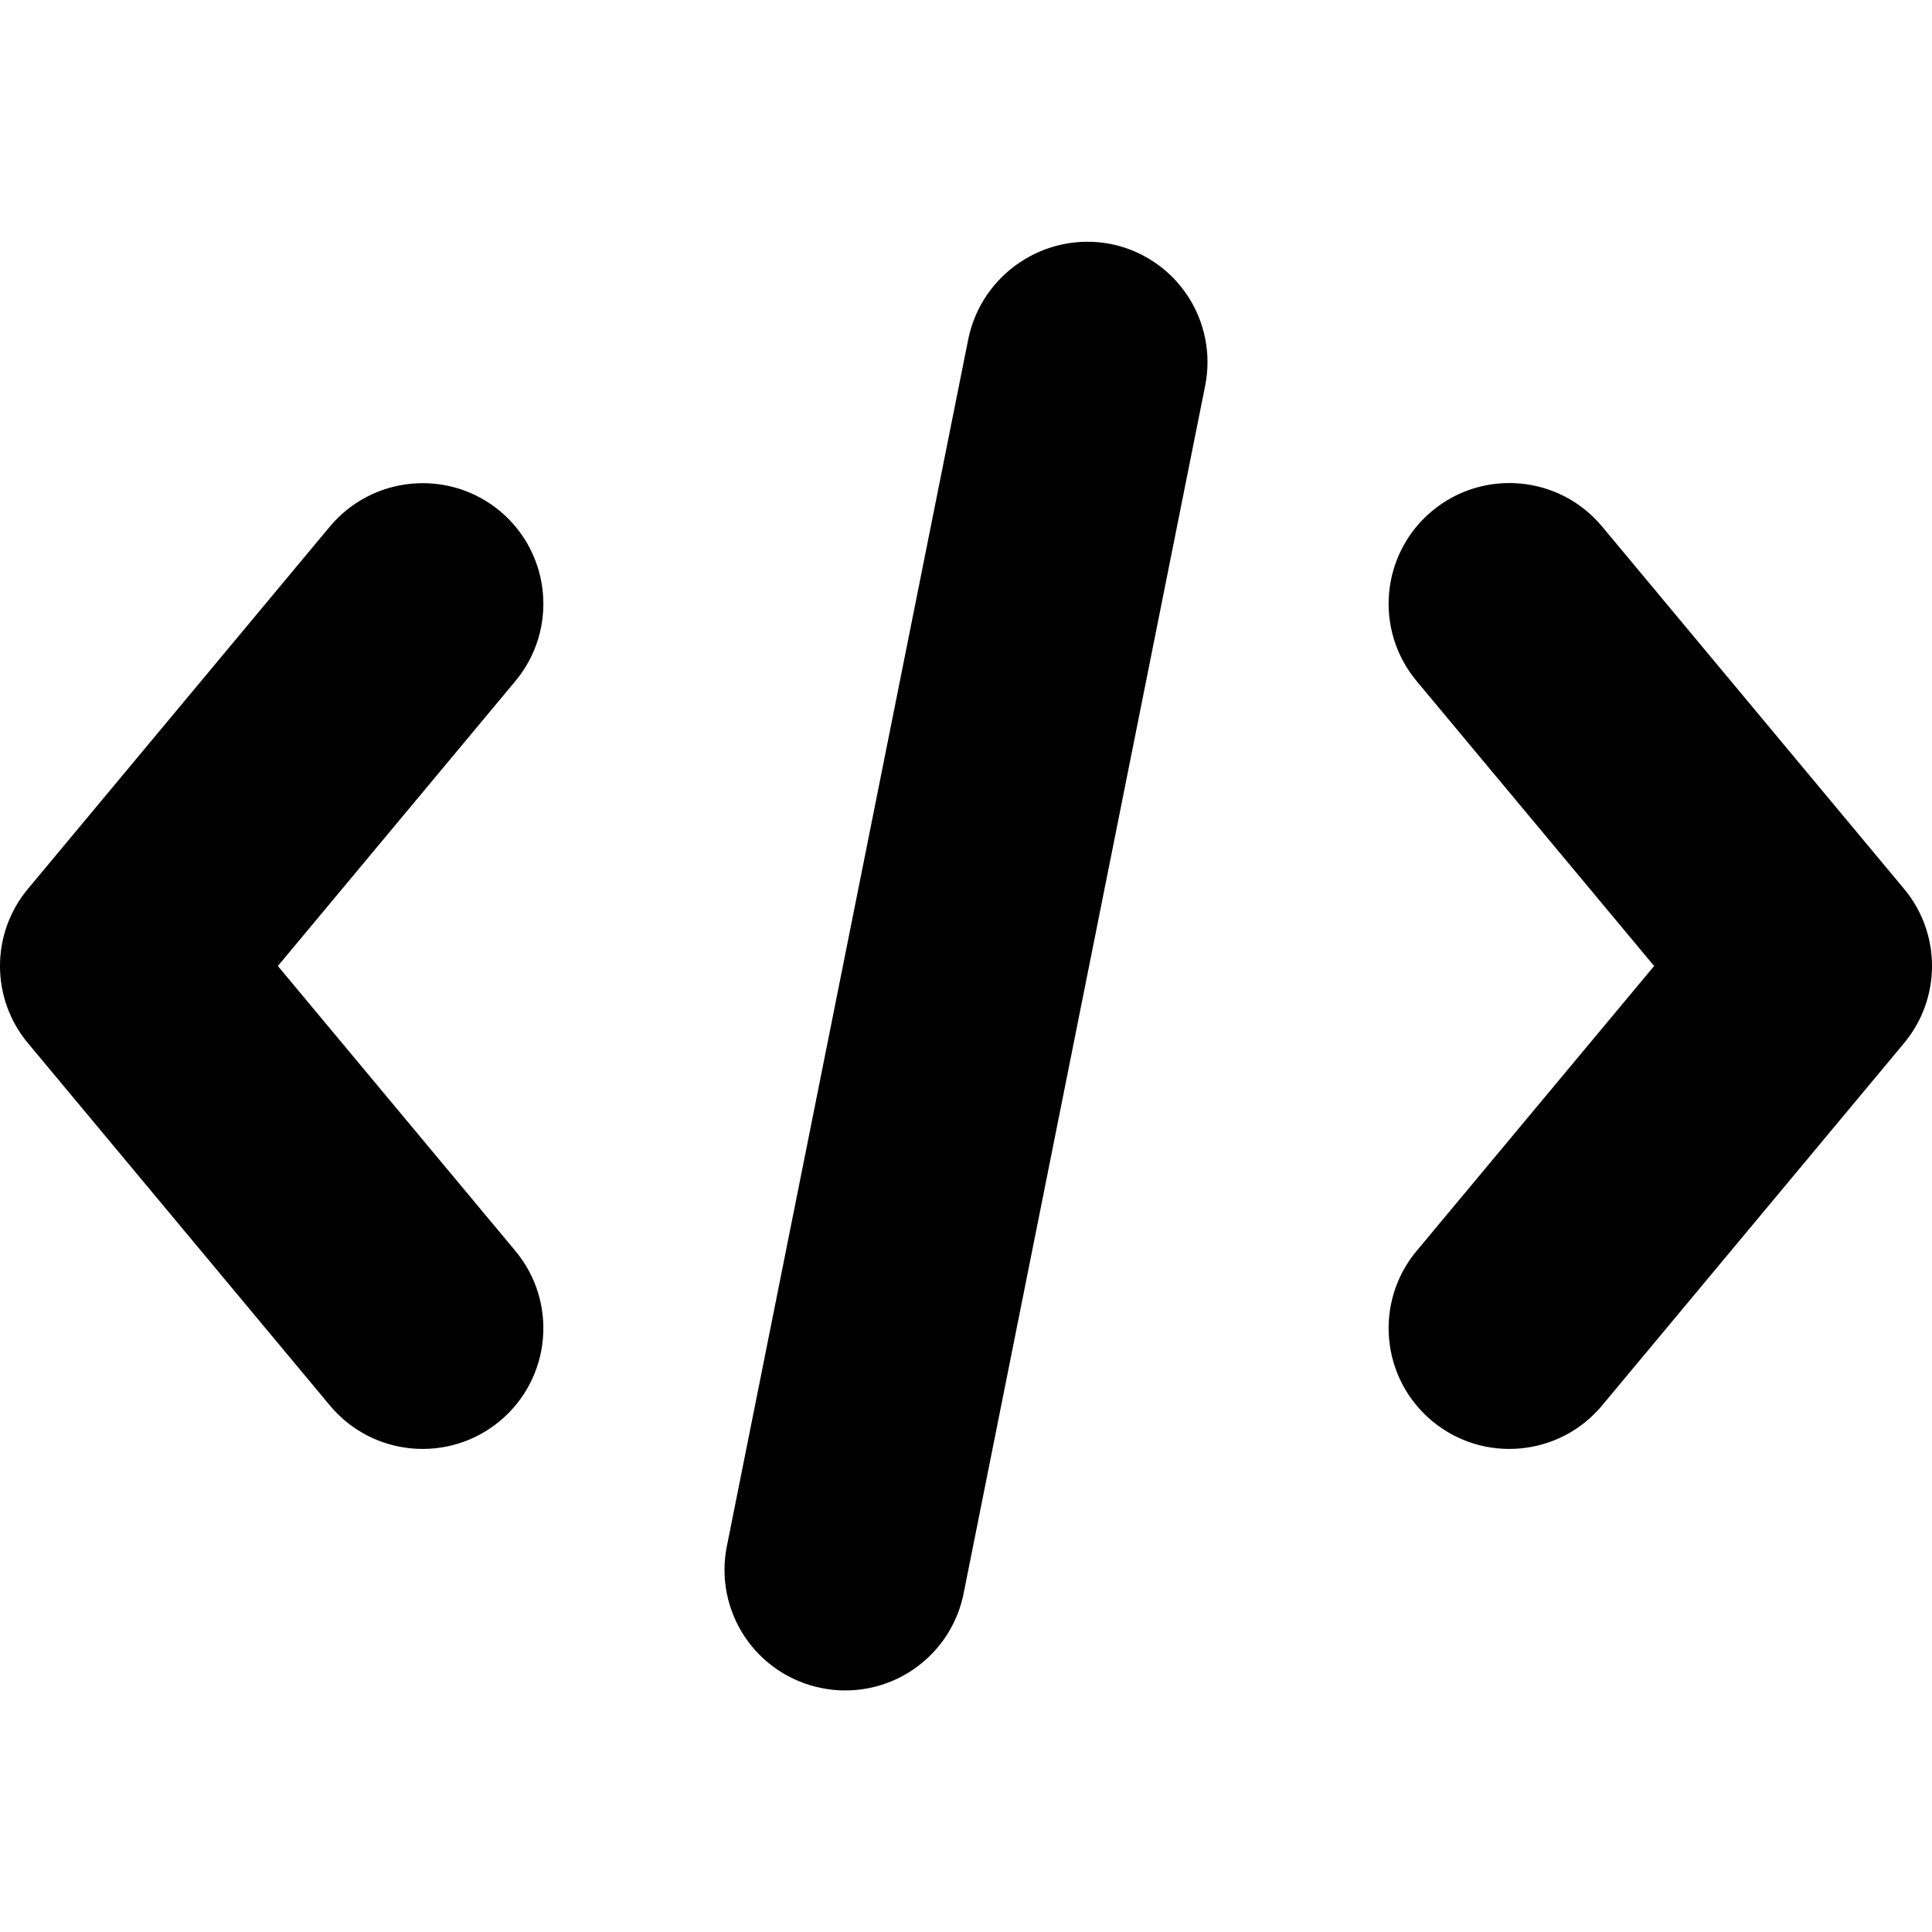
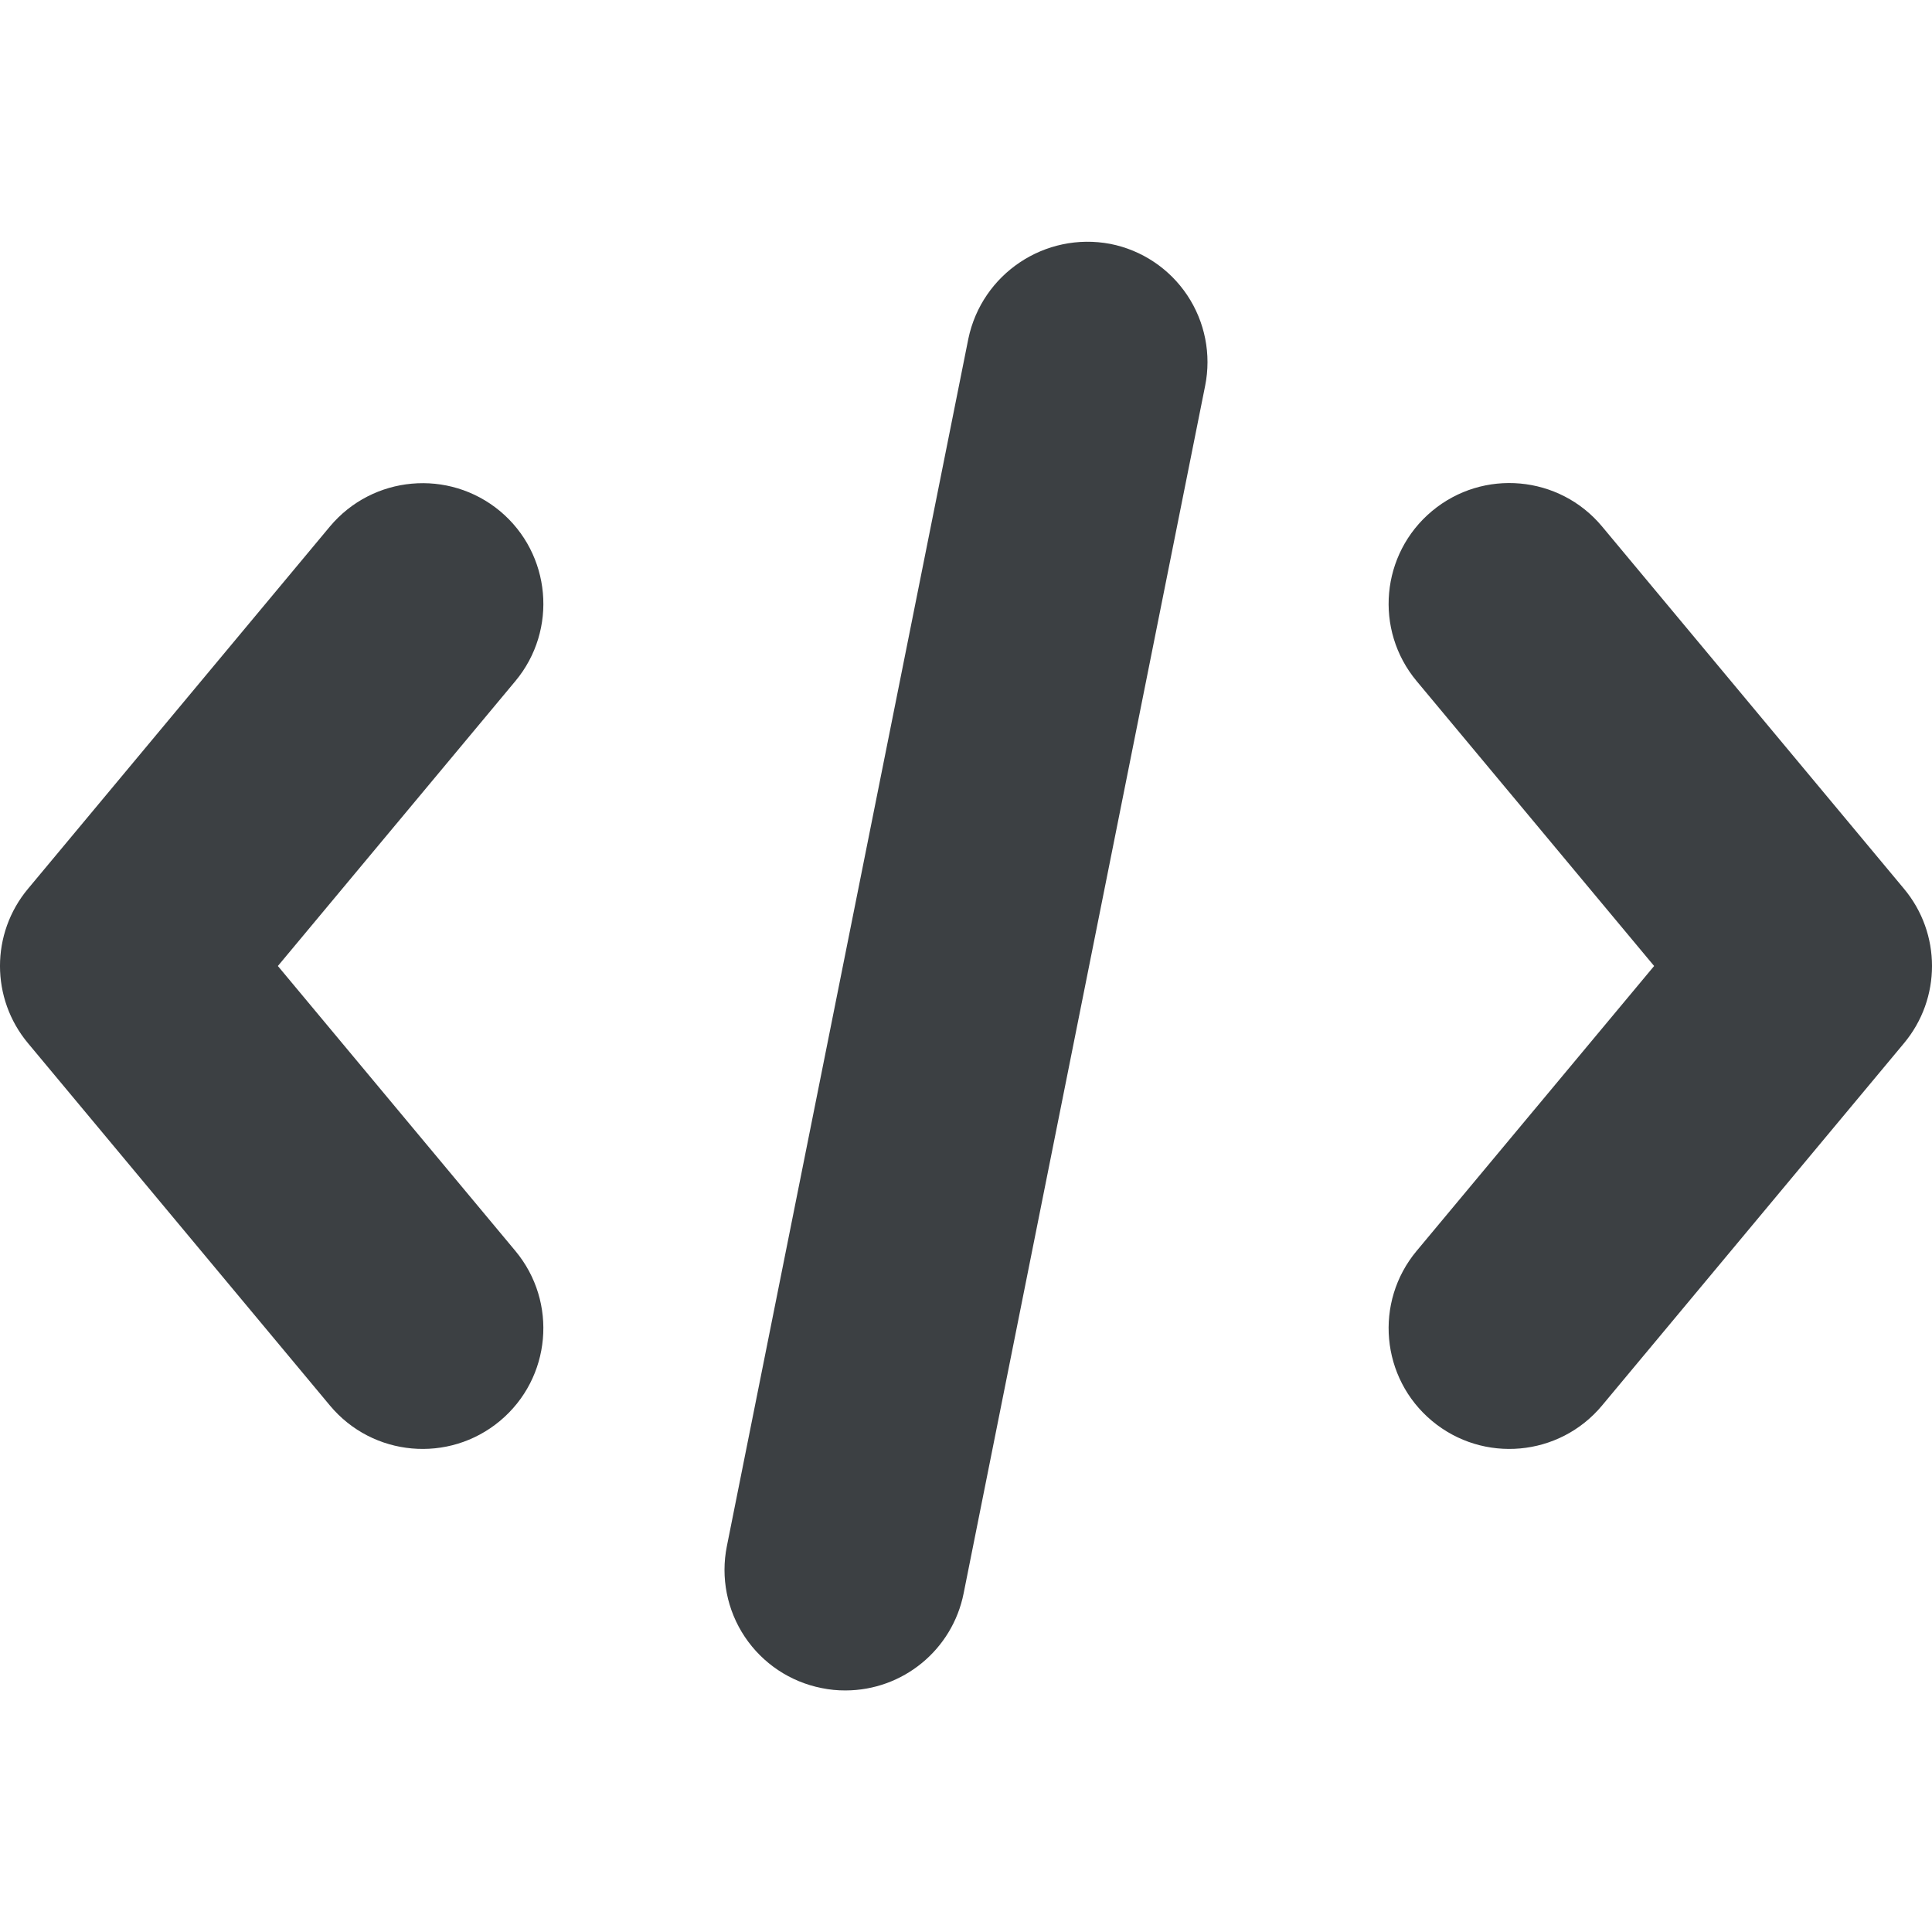
- <svg xmlns="http://www.w3.org/2000/svg" width="96px" height="96px" viewBox="0 0 96 96">
+ <svg xmlns="http://www.w3.org/2000/svg" width="96px" height="96px" fill="#3c4043" viewBox="0 0 96 96">
  <g>
    <path d="M24.845,25.396a6.013,6.013,0,0,0-8.449.762L1.397,44.156a5.984,5.984,0,0,0,0,7.687L16.396,69.842a5.998,5.998,0,1,0,9.21-7.687L13.807,48l11.8-14.155A6,6,0,0,0,24.845,25.396Z" />
    <path d="M55.171,12.119A6.056,6.056,0,0,0,48.117,16.83L36.118,76.826A5.985,5.985,0,0,0,40.829,83.88a5.706,5.706,0,0,0,1.183.117A5.995,5.995,0,0,0,47.883,79.17L59.882,19.174A5.985,5.985,0,0,0,55.171,12.119Z" />
    <path d="M94.603,44.156,79.603,26.157a5.998,5.998,0,1,0-9.21,7.687L82.193,48l-11.8,14.155a5.998,5.998,0,1,0,9.21,7.687L94.603,51.843A5.984,5.984,0,0,0,94.603,44.156Z" />
  </g>
</svg>
